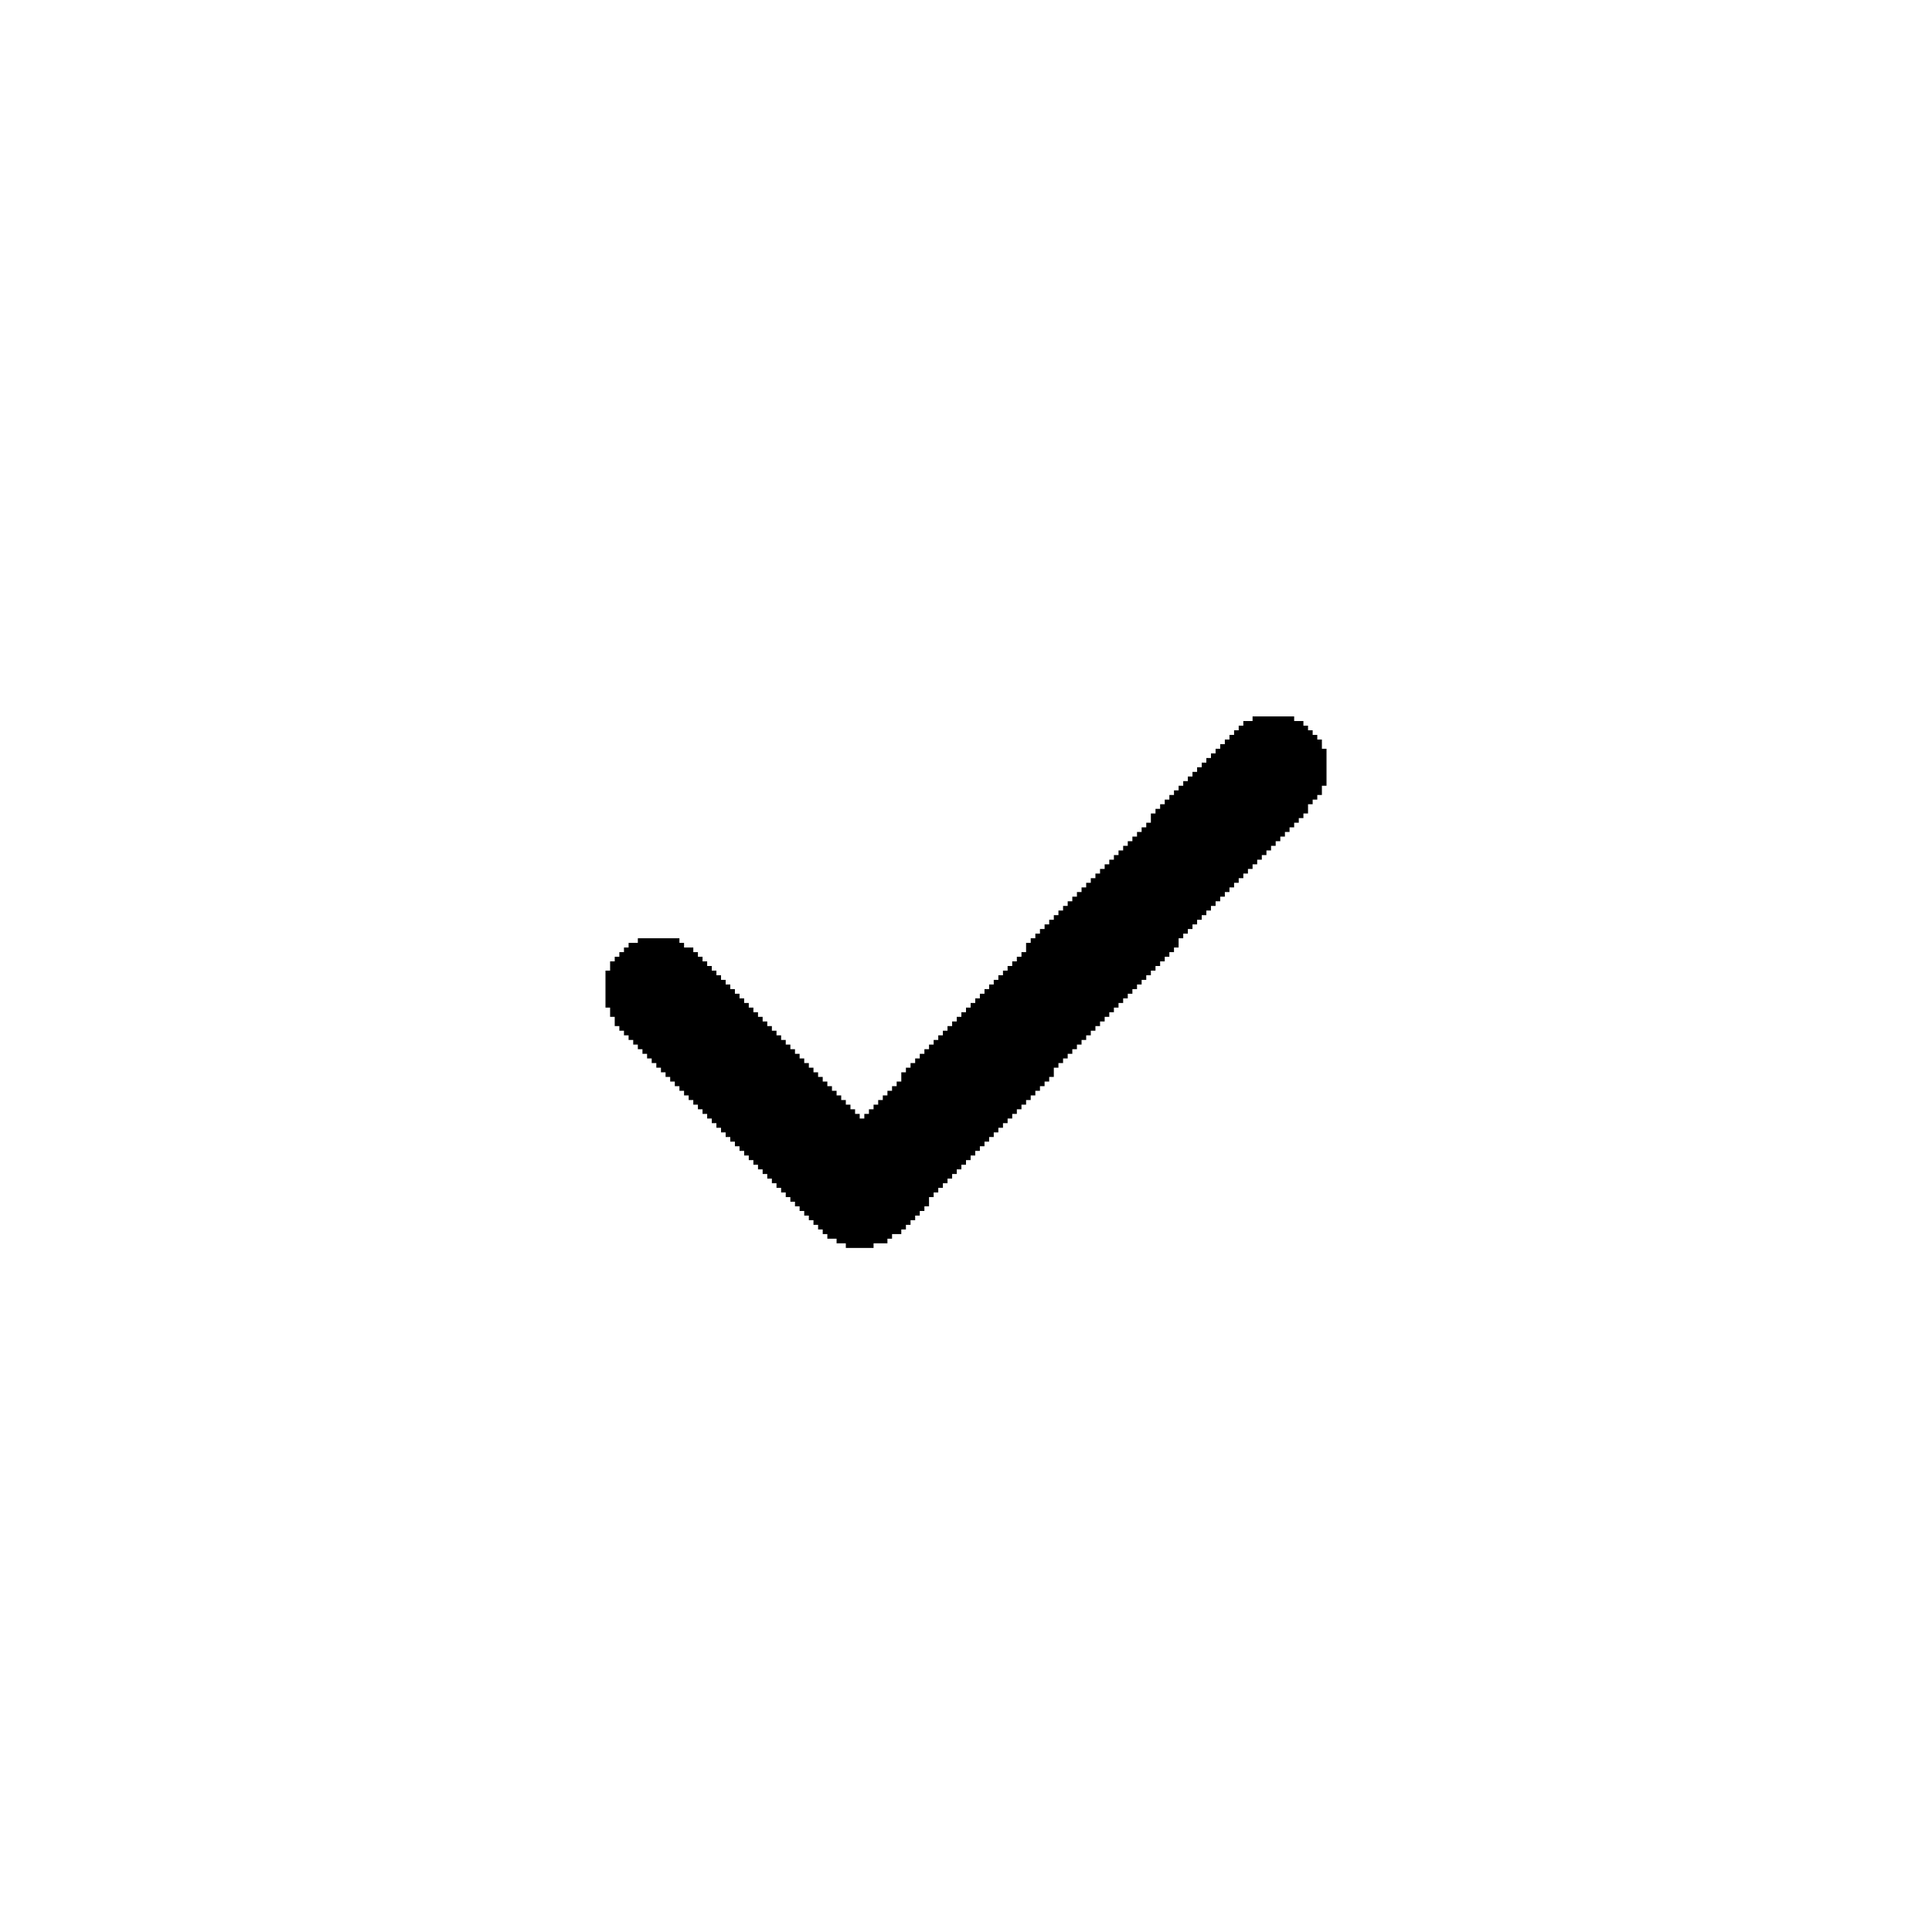
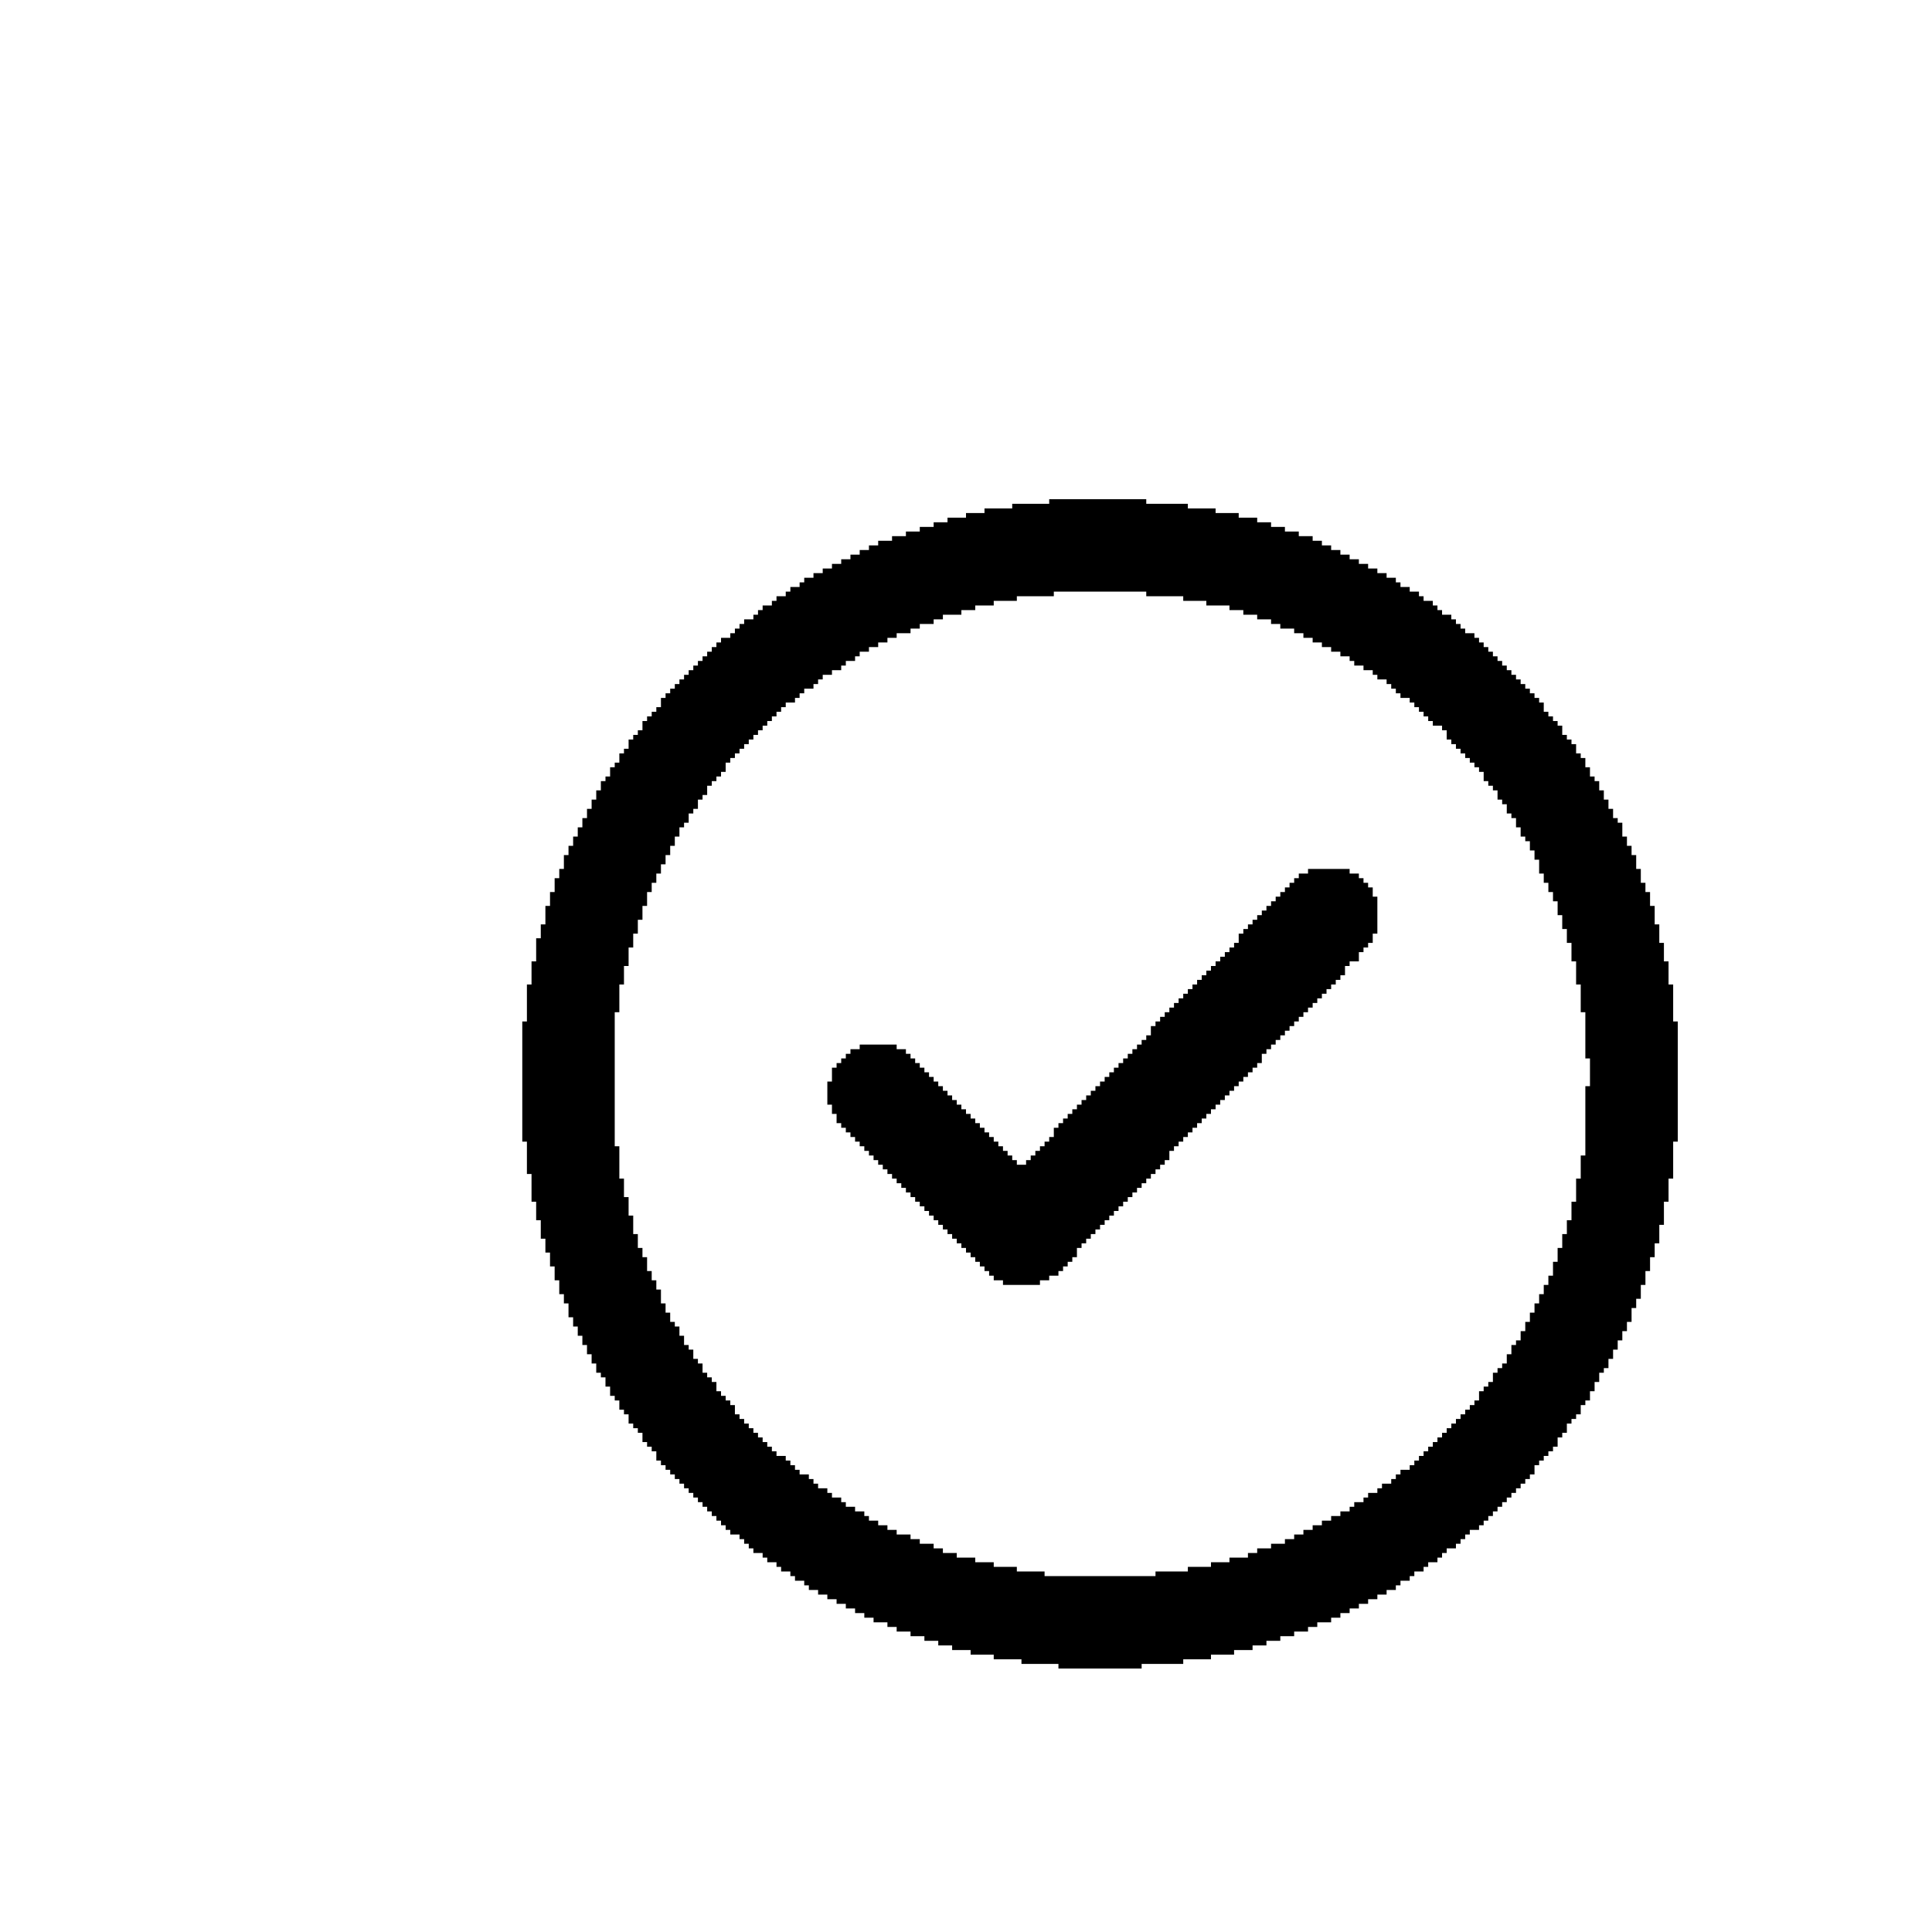
<svg xmlns="http://www.w3.org/2000/svg" viewBox="0 0 418 418">
-   <path fill="currentColor" stroke="none" fill-rule="evenodd" d="M271 155H280V156H271ZM269 156H282V157H269ZM268 157H283V158H268ZM267 158H284V159H267ZM266 159H285V160H266ZM265 160H286V161H265ZM264 161H286V162H264ZM263 162H287V163H263ZM262 163H287V164H262ZM261 164H287V165H261ZM260 165H287V166H260ZM259 166H287V167H259ZM258 167H287V168H258ZM257 168H287V169H257ZM256 169H287V170H256ZM255 170H286V171H255ZM254 171H286V172H254ZM253 172H285V173H253ZM252 173H284V174H252ZM251 174H283V175H251ZM250 175H283V176H250ZM249 176H282V177H249ZM249 177H281V178H249ZM248 178H280V179H248ZM247 179H279V180H247ZM246 180H278V181H246ZM245 181H277V182H245ZM244 182H276V183H244ZM243 183H275V184H243ZM242 184H274V185H242ZM241 185H273V186H241ZM240 186H272V187H240ZM239 187H271V188H239ZM238 188H270V189H238ZM237 189H269V190H237ZM236 190H268V191H236ZM235 191H267V192H235ZM234 192H266V193H234ZM233 193H265V194H233ZM232 194H264V195H232ZM231 195H263V196H231ZM230 196H262V197H230ZM229 197H261V198H229ZM228 198H260V199H228ZM227 199H259V200H227ZM226 200H258V201H226ZM225 201H257V202H225ZM224 202H256V203H224ZM138 203H147V204H138ZM223 203H255V204H223ZM136 204H148V205H136ZM222 204H255V205H222ZM135 205H150V206H135ZM222 205H254V206H222ZM134 206H151V207H134ZM221 206H253V207H221ZM133 207H152V208H133ZM220 207H252V208H220ZM132 208H153V209H132ZM219 208H251V209H219ZM132 209H154V210H132ZM218 209H250V210H218ZM131 210H155V211H131ZM217 210H249V211H217ZM131 211H156V212H131ZM216 211H248V212H216ZM131 212H157V213H131ZM215 212H247V213H215ZM131 213H158V214H131ZM214 213H246V214H214ZM131 214H159V215H131ZM213 214H245V215H213ZM131 215H160V216H131ZM212 215H244V216H212ZM131 216H161V217H131ZM211 216H243V217H211ZM131 217H162V218H131ZM210 217H242V218H210ZM132 218H163V219H132ZM209 218H241V219H209ZM132 219H164V220H132ZM208 219H240V220H208ZM133 220H165V221H133ZM207 220H239V221H207ZM133 221H166V222H133ZM206 221H238V222H206ZM134 222H167V223H134ZM205 222H237V223H205ZM135 223H168V224H135ZM204 223H236V224H204ZM136 224H169V225H136ZM203 224H235V225H203ZM137 225H170V226H137ZM202 225H234V226H202ZM138 226H171V227H138ZM201 226H233V227H201ZM139 227H172V228H139ZM200 227H232V228H200ZM140 228H173V229H140ZM199 228H231V229H199ZM141 229H174V230H141ZM198 229H230V230H198ZM142 230H175V231H142ZM197 230H229V231H197ZM143 231H176V232H143ZM196 231H228V232H196ZM144 232H177V233H144ZM195 232H228V233H195ZM145 233H178V234H145ZM195 233H227V234H195ZM146 234H179V235H146ZM194 234H226V235H194ZM147 235H180V236H147ZM193 235H225V236H193ZM148 236H181V237H148ZM192 236H224V237H192ZM149 237H182V238H149ZM191 237H223V238H191ZM150 238H183V239H150ZM190 238H222V239H190ZM151 239H184V240H151ZM189 239H221V240H189ZM152 240H185V241H152ZM188 240H220V241H188ZM153 241H186V242H153ZM187 241H219V242H187ZM154 242H218V243H154ZM155 243H217V244H155ZM156 244H216V245H156ZM157 245H215V246H157ZM158 246H214V247H158ZM159 247H213V248H159ZM160 248H212V249H160ZM161 249H211V250H161ZM162 250H210V251H162ZM163 251H209V252H163ZM164 252H208V253H164ZM165 253H207V254H165ZM166 254H206V255H166ZM167 255H205V256H167ZM168 256H204V257H168ZM169 257H203V258H169ZM170 258H202V259H170ZM171 259H201V260H171ZM172 260H201V261H172ZM173 261H200V262H173ZM174 262H199V263H174ZM175 263H198V264H175ZM176 264H197V265H176ZM177 265H196V266H177ZM178 266H195V267H178ZM179 267H193V268H179ZM181 268H192V269H181ZM183 269H189V270H183Z" />
+   <path fill="currentColor" stroke="none" fill-rule="evenodd" d="M227 108H248V109H227ZM219 109H257V110H219ZM213 110H263V111H213ZM209 111H268V112H209ZM205 112H272V113H205ZM202 113H275V114H202ZM199 114H278V115H199ZM196 115H281V116H196ZM193 116H284V117H193ZM190 117H286V118H190ZM188 118H288V119H188ZM186 119H290V120H186ZM184 120H292V121H184ZM182 121H294V122H182ZM180 122H296V123H180ZM178 123H298V124H178ZM176 124H300V125H176ZM174 125H302V126H174ZM173 126H303V127H173ZM171 127H305V128H171ZM170 128H228V129H170ZM248 128H307V129H248ZM168 129H220V130H168ZM256 129H308V130H256ZM167 130H215V131H167ZM261 130H310V131H261ZM165 131H211V132H165ZM266 131H311V132H266ZM164 132H208V133H164ZM269 132H312V133H269ZM163 133H204V134H163ZM272 133H314V134H272ZM161 134H202V135H161ZM275 134H315V135H275ZM160 135H199V136H160ZM277 135H316V136H277ZM159 136H197V137H159ZM280 136H317V137H280ZM158 137H194V138H158ZM282 137H319V138H282ZM156 138H192V139H156ZM284 138H320V139H284ZM155 139H190V140H155ZM286 139H321V140H286ZM154 140H188V141H154ZM288 140H322V141H288ZM153 141H186V142H153ZM290 141H323V142H290ZM152 142H185V143H152ZM292 142H324V143H292ZM151 143H183V144H151ZM293 143H325V144H293ZM150 144H182V145H150ZM295 144H326V145H295ZM149 145H180V146H149ZM297 145H327V146H297ZM148 146H178V147H148ZM298 146H328V147H298ZM147 147H177V148H147ZM300 147H329V148H300ZM146 148H176V149H146ZM301 148H330V149H301ZM145 149H174V150H145ZM302 149H331V150H302ZM144 150H173V151H144ZM303 150H332V151H303ZM143 151H172V152H143ZM305 151H333V152H305ZM143 152H170V153H143ZM306 152H334V153H306ZM142 153H169V154H142ZM307 153H334V154H307ZM141 154H168V155H141ZM308 154H335V155H308ZM140 155H167V156H140ZM309 155H336V156H309ZM139 156H166V157H139ZM310 156H337V157H310ZM139 157H165V158H139ZM312 157H338V158H312ZM138 158H164V159H138ZM313 158H338V159H313ZM137 159H163V160H137ZM313 159H339V160H313ZM136 160H162V161H136ZM314 160H340V161H314ZM136 161H161V162H136ZM315 161H341V162H315ZM135 162H160V163H135ZM316 162H341V163H316ZM134 163H159V164H134ZM317 163H342V164H317ZM134 164H158V165H134ZM318 164H343V165H318ZM133 165H157V166H133ZM319 165H343V166H319ZM132 166H157V167H132ZM320 166H344V167H320ZM132 167H156V168H132ZM321 167H344V168H321ZM131 168H155V169H131ZM321 168H345V169H321ZM130 169H154V170H130ZM322 169H346V170H322ZM130 170H153V171H130ZM323 170H346V171H323ZM129 171H153V172H129ZM129 172H152V173H129ZM324 171H347V173H324ZM325 173H348V174H325ZM128 173H151V175H128ZM326 174H348V175H326ZM127 175H150V176H127ZM326 175H349V176H326ZM127 176H149V177H127ZM327 176H349V177H327ZM126 177H149V178H126ZM328 177H350V178H328ZM126 178H148V179H126ZM328 178H351V179H328ZM125 179H147V181H125ZM329 179H351V181H329ZM330 181H352V182H330ZM124 181H146V183H124ZM331 182H352V183H331ZM331 183H353V184H331ZM123 183H145V185H123ZM332 184H353V185H332ZM332 185H354V186H332ZM122 185H144V187H122ZM122 187H143V188H122ZM333 186H354V188H333ZM121 188H143V189H121ZM283 188H292V189H283ZM333 188H355V189H333ZM121 189H142V190H121ZM281 189H294V190H281ZM120 190H142V191H120ZM280 190H295V191H280ZM334 189H355V191H334ZM279 191H296V192H279ZM120 191H141V193H120ZM278 192H297V193H278ZM335 191H356V193H335ZM277 193H297V194H277ZM276 194H298V195H276ZM336 193H357V195H336ZM119 193H140V196H119ZM275 195H298V196H275ZM337 195H357V196H337ZM274 196H298V197H274ZM273 197H298V198H273ZM337 196H358V198H337ZM118 196H139V199H118ZM272 198H298V199H272ZM118 199H138V200H118ZM271 199H298V200H271ZM338 198H358V200H338ZM270 200H298V201H270ZM338 200H359V201H338ZM117 200H138V202H117ZM269 201H298V202H269ZM117 202H137V203H117ZM268 202H297V204H268ZM339 201H359V204H339ZM116 203H137V205H116ZM267 204H296V205H267ZM266 205H295V206H266ZM265 206H294V207H265ZM116 205H136V208H116ZM264 207H294V208H264ZM340 204H360V208H340ZM115 208H136V209H115ZM263 208H292V209H263ZM262 209H291V210H262ZM261 210H291V211H261ZM260 211H290V212H260ZM115 209H135V213H115ZM259 212H289V213H259ZM341 208H361V213H341ZM258 213H288V214H258ZM257 214H287V215H257ZM256 215H286V216H256ZM255 216H285V217H255ZM254 217H284V218H254ZM114 213H134V219H114ZM253 218H283V219H253ZM342 213H362V219H342ZM252 219H282V220H252ZM114 219H133V221H114ZM251 220H281V221H251ZM343 219H362V221H343ZM250 221H280V222H250ZM249 222H279V223H249ZM249 223H278V224H249ZM248 224H277V225H248ZM247 225H276V226H247ZM186 226H194V227H186ZM246 226H275V227H246ZM184 227H196V228H184ZM245 227H274V228H245ZM183 228H197V229H183ZM244 228H273V229H244ZM343 221H363V229H343ZM182 229H198V230H182ZM243 229H273V230H243ZM181 230H199V231H181ZM242 230H272V231H242ZM180 231H200V232H180ZM241 231H271V232H241ZM180 232H201V233H180ZM240 232H270V233H240ZM180 233H202V234H180ZM239 233H269V234H239ZM179 234H203V235H179ZM238 234H268V235H238ZM344 229H363V235H344ZM179 235H204V236H179ZM237 235H267V236H237ZM179 236H205V237H179ZM236 236H266V237H236ZM179 237H206V238H179ZM235 237H265V238H235ZM179 238H207V239H179ZM234 238H264V239H234ZM180 239H208V240H180ZM233 239H263V240H233ZM180 240H209V241H180ZM232 240H262V241H232ZM181 241H210V242H181ZM231 241H261V242H231ZM181 242H211V243H181ZM230 242H260V243H230ZM182 243H212V244H182ZM229 243H259V244H229ZM183 244H213V245H183ZM228 244H258V245H228ZM184 245H214V246H184ZM228 245H257V246H228ZM113 221H133V247H113ZM185 246H215V247H185ZM227 246H256V247H227ZM343 235H363V247H343ZM114 247H133V248H114ZM186 247H216V248H186ZM226 247H255V248H226ZM187 248H217V249H187ZM225 248H254V249H225ZM188 249H218V250H188ZM224 249H253V250H224ZM343 247H362V250H343ZM189 250H219V251H189ZM223 250H253V251H223ZM190 251H220V252H190ZM222 251H252V252H222ZM191 252H251V253H191ZM114 248H134V254H114ZM192 253H250V254H192ZM115 254H134V255H115ZM193 254H249V255H193ZM342 250H362V255H342ZM194 255H248V256H194ZM195 256H247V257H195ZM196 257H246V258H196ZM115 255H135V259H115ZM197 258H245V259H197ZM115 259H136V260H115ZM198 259H244V260H198ZM341 255H361V260H341ZM199 260H243V261H199ZM200 261H242V262H200ZM116 260H136V263H116ZM201 262H241V263H201ZM116 263H137V264H116ZM202 263H240V264H202ZM340 260H360V264H340ZM203 264H239V265H203ZM339 264H360V265H339ZM204 265H238V266H204ZM117 264H137V267H117ZM205 266H237V267H205ZM339 265H359V267H339ZM117 267H138V268H117ZM206 267H236V268H206ZM207 268H235V269H207ZM338 267H359V269H338ZM118 268H138V270H118ZM208 269H234V270H208ZM338 269H358V270H338ZM118 270H139V271H118ZM209 270H233V271H209ZM119 271H139V272H119ZM210 271H233V272H210ZM337 270H358V272H337ZM211 272H232V273H211ZM337 272H357V273H337ZM119 272H140V274H119ZM212 273H231V274H212ZM120 274H140V275H120ZM213 274H230V275H213ZM336 273H357V275H336ZM214 275H229V276H214ZM336 275H356V276H336ZM120 275H141V277H120ZM215 276H227V277H215ZM217 277H225V278H217ZM335 276H356V278H335ZM121 277H142V279H121ZM121 279H143V280H121ZM334 278H355V280H334ZM333 280H355V281H333ZM122 280H143V282H122ZM333 281H354V282H333ZM332 282H354V283H332ZM123 282H144V284H123ZM332 283H353V284H332ZM123 284H145V285H123ZM124 285H145V286H124ZM331 284H353V286H331ZM124 286H146V287H124ZM330 286H352V288H330ZM125 287H147V289H125ZM329 288H351V290H329ZM126 289H148V291H126ZM328 290H350V291H328ZM127 291H149V292H127ZM327 291H350V292H327ZM127 292H150V293H127ZM327 292H349V293H327ZM128 293H150V294H128ZM326 293H349V294H326ZM128 294H151V295H128ZM326 294H348V295H326ZM325 295H348V296H325ZM129 295H152V297H129ZM324 296H347V297H324ZM130 297H153V298H130ZM131 298H154V299H131ZM323 297H346V299H323ZM131 299H155V300H131ZM322 299H345V300H322ZM132 300H155V301H132ZM321 300H345V301H321ZM132 301H156V302H132ZM133 302H157V303H133ZM320 301H344V303H320ZM134 303H158V304H134ZM319 303H343V304H319ZM134 304H159V305H134ZM318 304H342V305H318ZM135 305H159V306H135ZM317 305H342V306H317ZM136 306H160V307H136ZM316 306H341V307H316ZM136 307H161V308H136ZM315 307H340V308H315ZM137 308H162V309H137ZM314 308H339V309H314ZM138 309H163V310H138ZM313 309H339V310H313ZM139 310H164V311H139ZM312 310H338V311H312ZM139 311H165V312H139ZM311 311H337V312H311ZM140 312H166V313H140ZM310 312H337V313H310ZM141 313H167V314H141ZM309 313H336V314H309ZM142 314H168V315H142ZM308 314H335V315H308ZM142 315H170V316H142ZM307 315H334V316H307ZM143 316H171V317H143ZM306 316H333V317H306ZM144 317H172V318H144ZM305 317H332V318H305ZM145 318H173V319H145ZM303 318H332V319H303ZM146 319H175V320H146ZM302 319H331V320H302ZM147 320H176V321H147ZM301 320H330V321H301ZM148 321H177V322H148ZM299 321H329V322H299ZM149 322H179V323H149ZM298 322H328V323H298ZM150 323H180V324H150ZM296 323H327V324H296ZM151 324H182V325H151ZM295 324H326V325H295ZM152 325H183V326H152ZM293 325H325V326H293ZM153 326H185V327H153ZM292 326H324V327H292ZM154 327H187V328H154ZM290 327H323V328H290ZM155 328H188V329H155ZM288 328H322V329H288ZM156 329H190V330H156ZM286 329H321V330H286ZM157 330H192V331H157ZM284 330H320V331H284ZM158 331H194V332H158ZM282 331H318V332H282ZM160 332H197V333H160ZM280 332H317V333H280ZM161 333H199V334H161ZM278 333H316V334H278ZM162 334H202V335H162ZM275 334H315V335H275ZM163 335H204V336H163ZM272 335H313V336H272ZM165 336H207V337H165ZM270 336H312V337H270ZM166 337H211V338H166ZM266 337H311V338H266ZM168 338H215V339H168ZM262 338H309V339H262ZM169 339H220V340H169ZM257 339H308V340H257ZM171 340H226V341H171ZM250 340H306V341H250ZM172 341H305V342H172ZM174 342H303V343H174ZM175 343H302V344H175ZM177 344H300V345H177ZM179 345H298V346H179ZM181 346H296V347H181ZM183 347H294V348H183ZM185 348H292V349H185ZM187 349H290V350H187ZM189 350H288V351H189ZM192 351H285V352H192ZM194 352H283V353H194ZM197 353H280V354H197ZM200 354H277V355H200ZM203 355H274V356H203ZM206 356H271V357H206ZM210 357H267V358H210ZM215 358H262V359H215ZM221 359H256V360H221ZM229 360H247V361H229Z" />
</svg>
